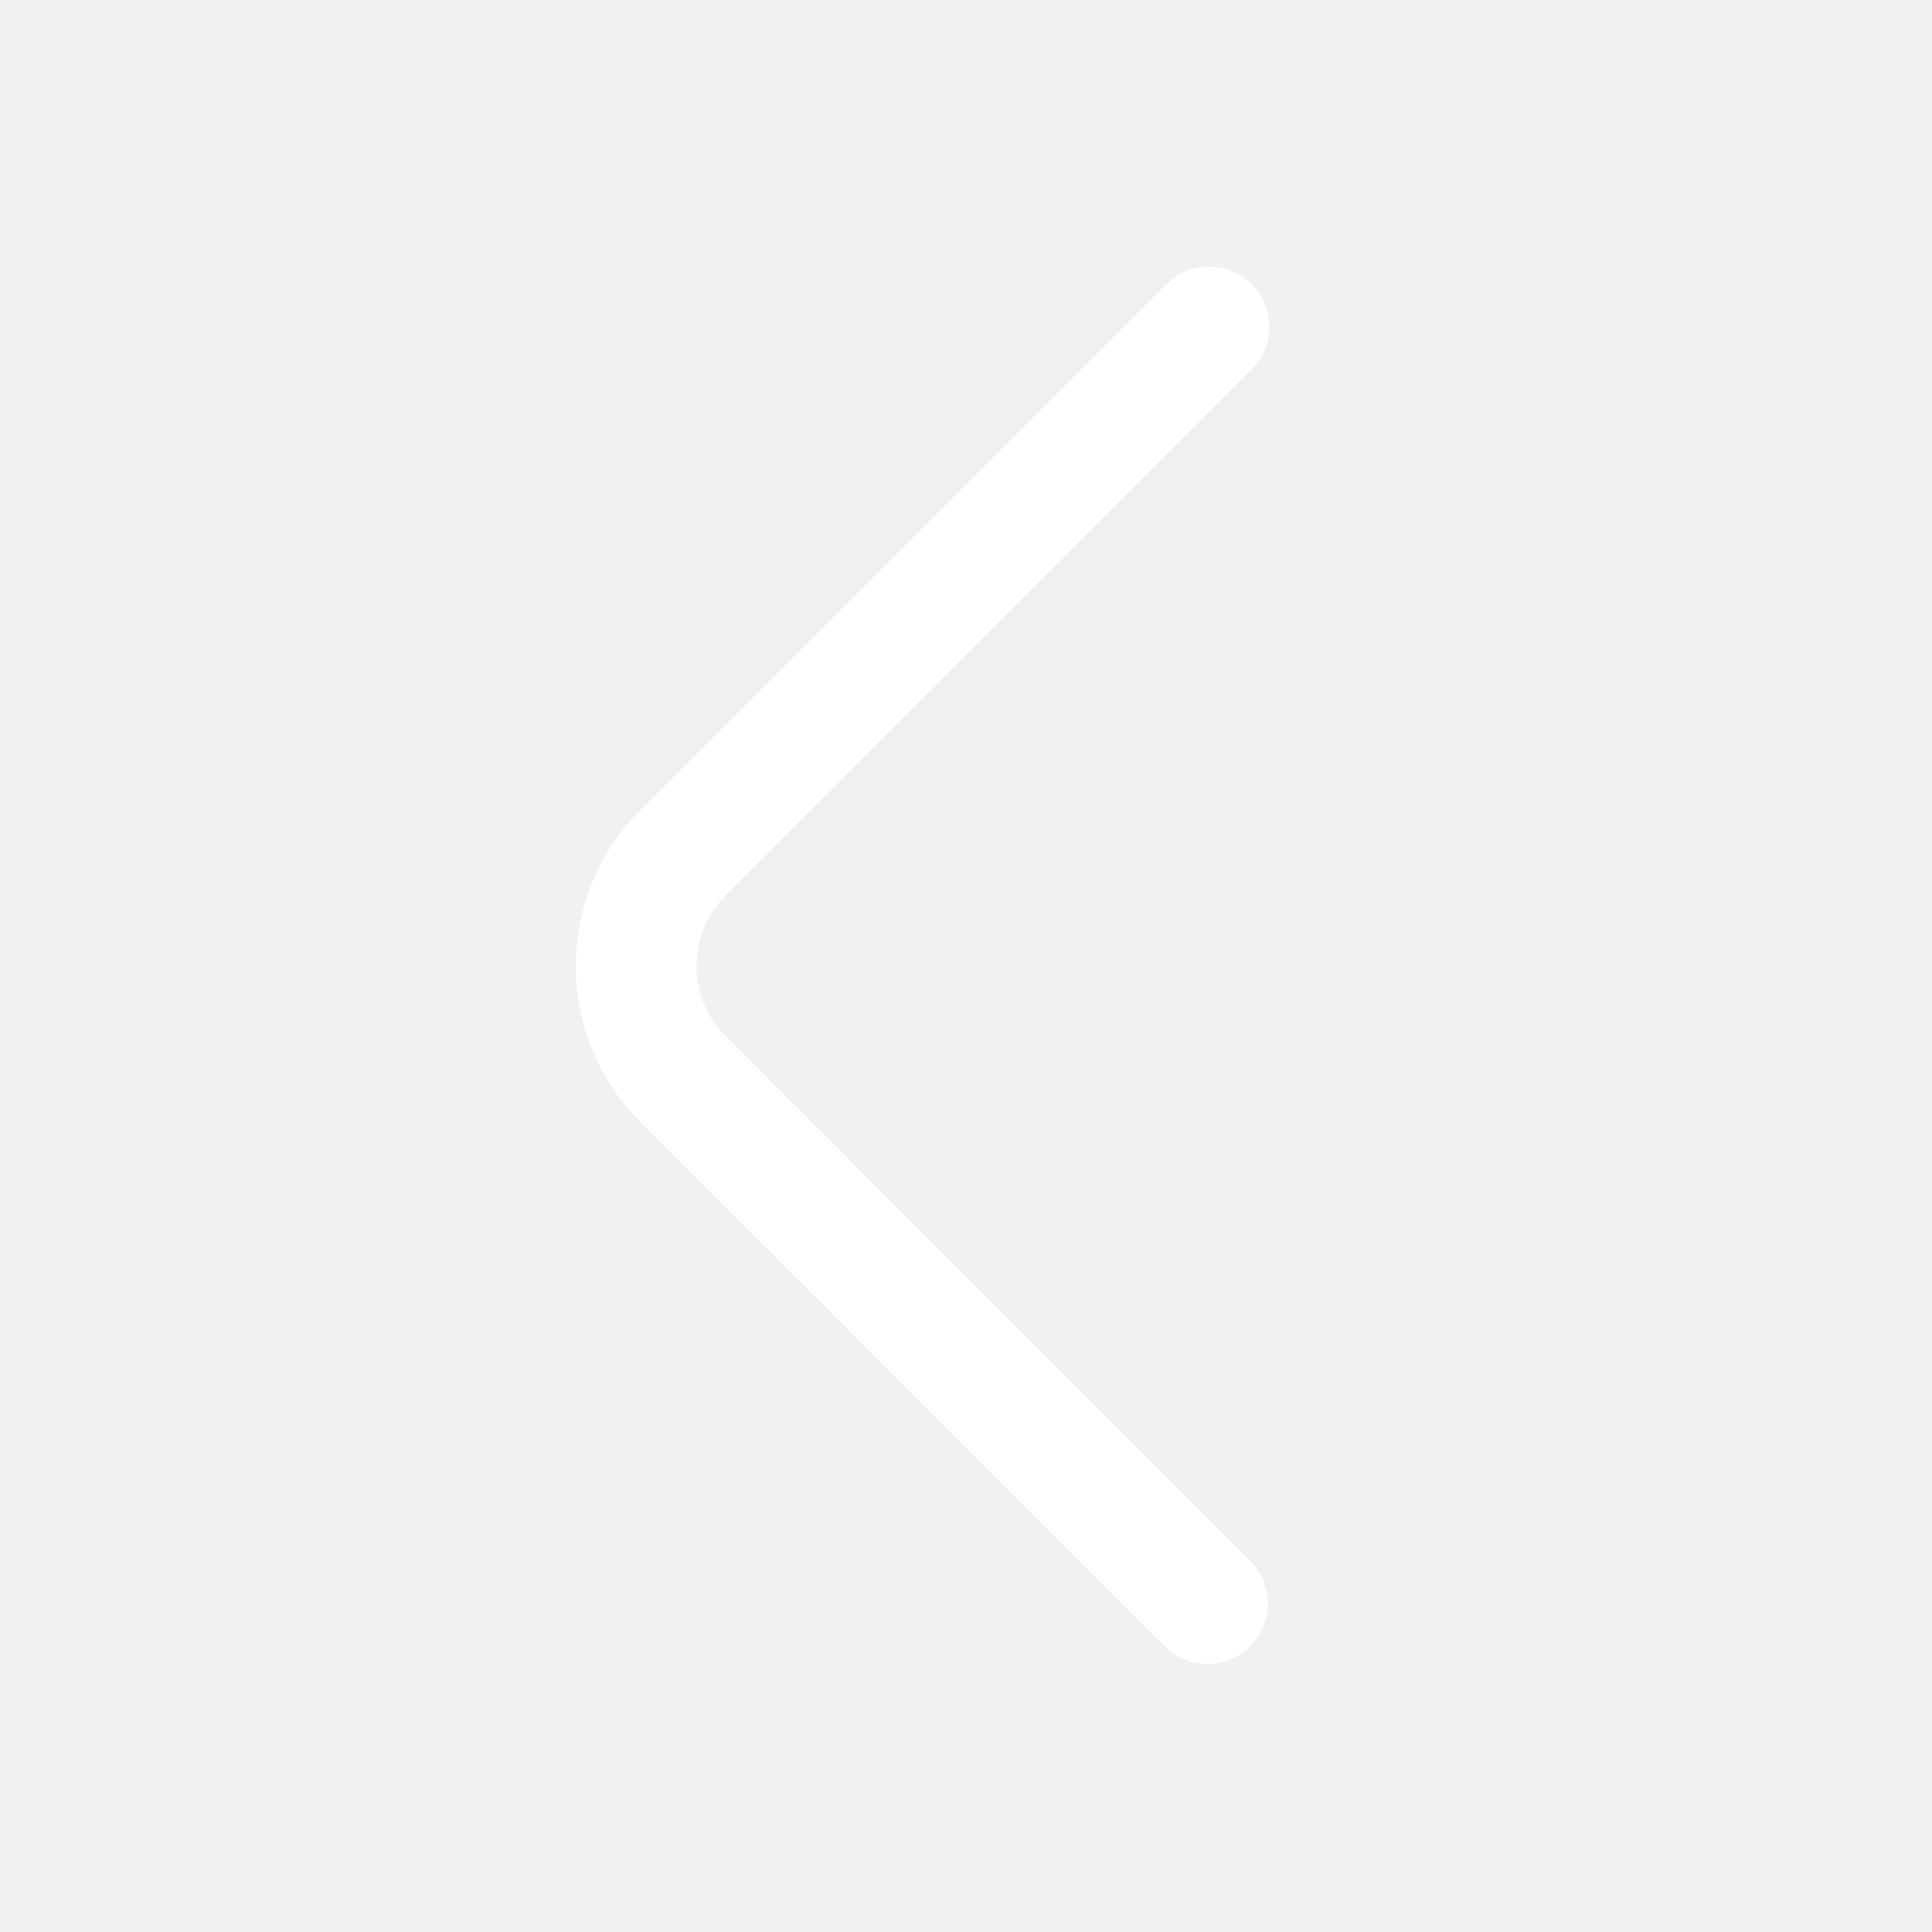
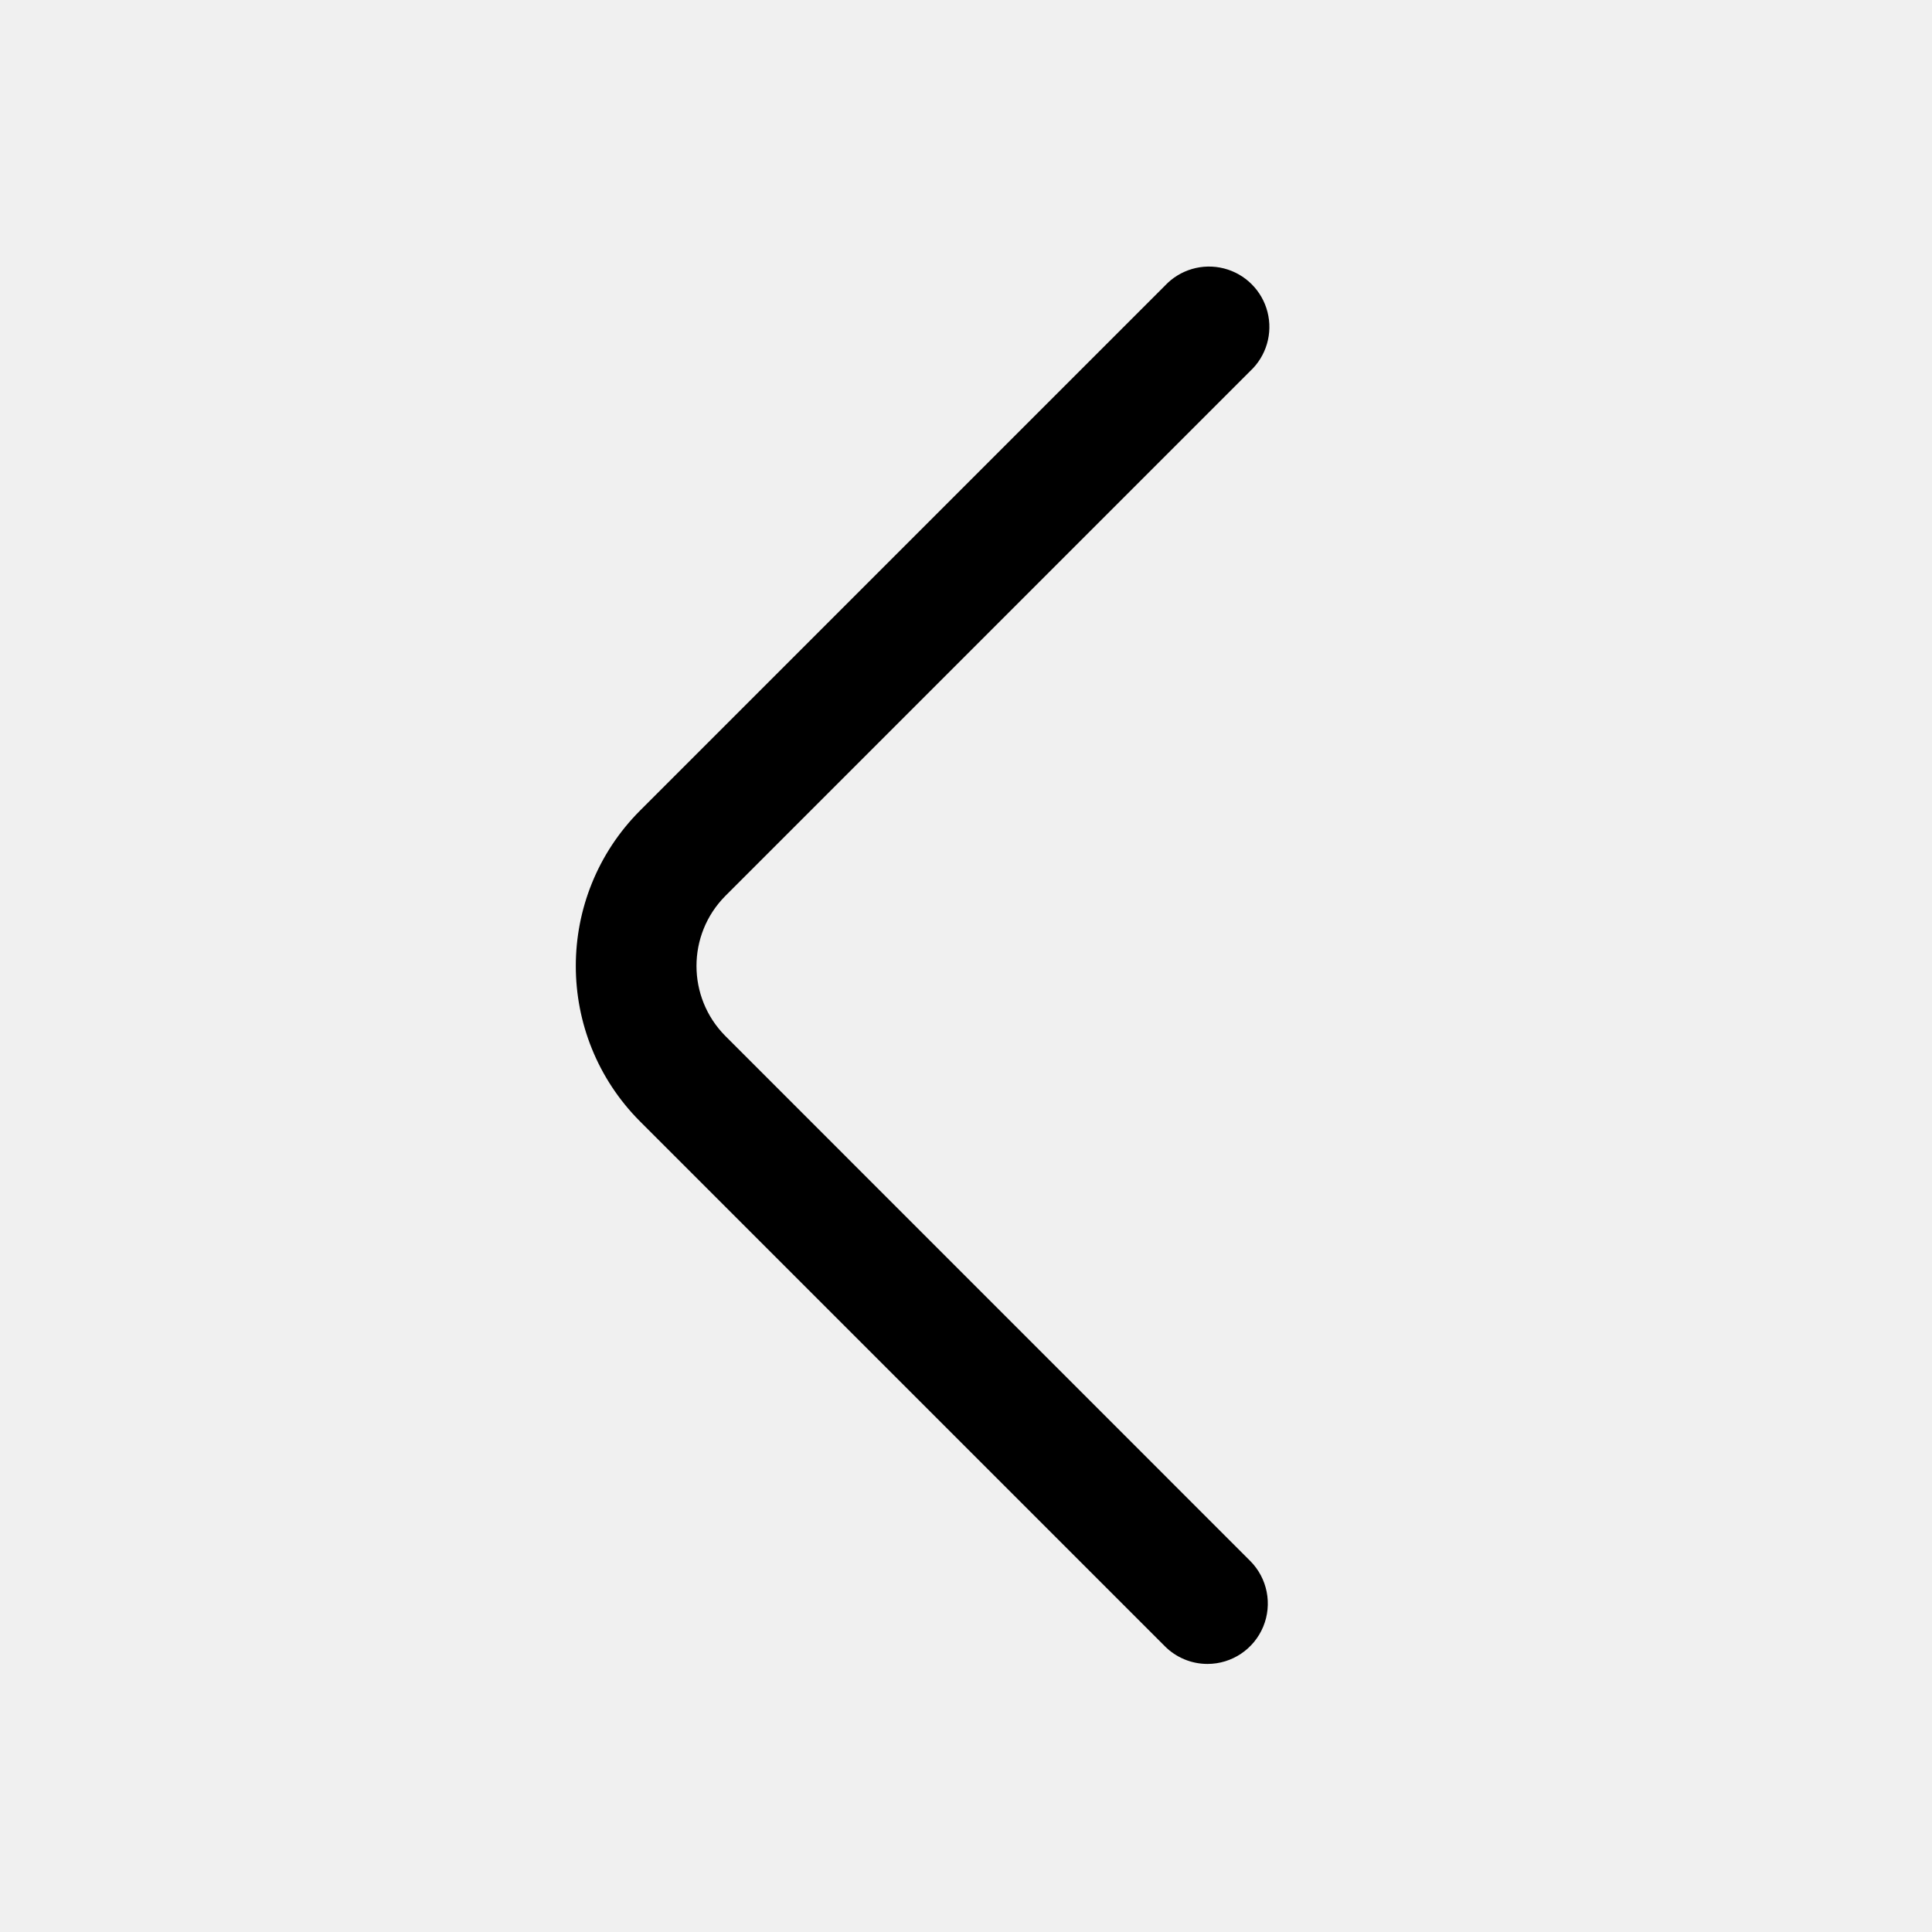
<svg xmlns="http://www.w3.org/2000/svg" id="Calque_1" data-name="Calque 1" width="8.467mm" height="8.467mm" viewBox="0 0 24 24">
-   <defs>
-     <style>.cls-1{fill:#fff;}</style>
-   </defs>
+   <defs />
  <path class="cls-1" d="M15,20.67a.747.747,0,0,1-.53-.22L7.95,13.93a2.735,2.735,0,0,1,0-3.86l6.52-6.52A.75.75,0,1,1,15.53,4.61L9.01,11.13a1.235,1.235,0,0,0,0,1.739L15.53,19.39A.75.75,0,0,1,15,20.67Z" />
</svg>
